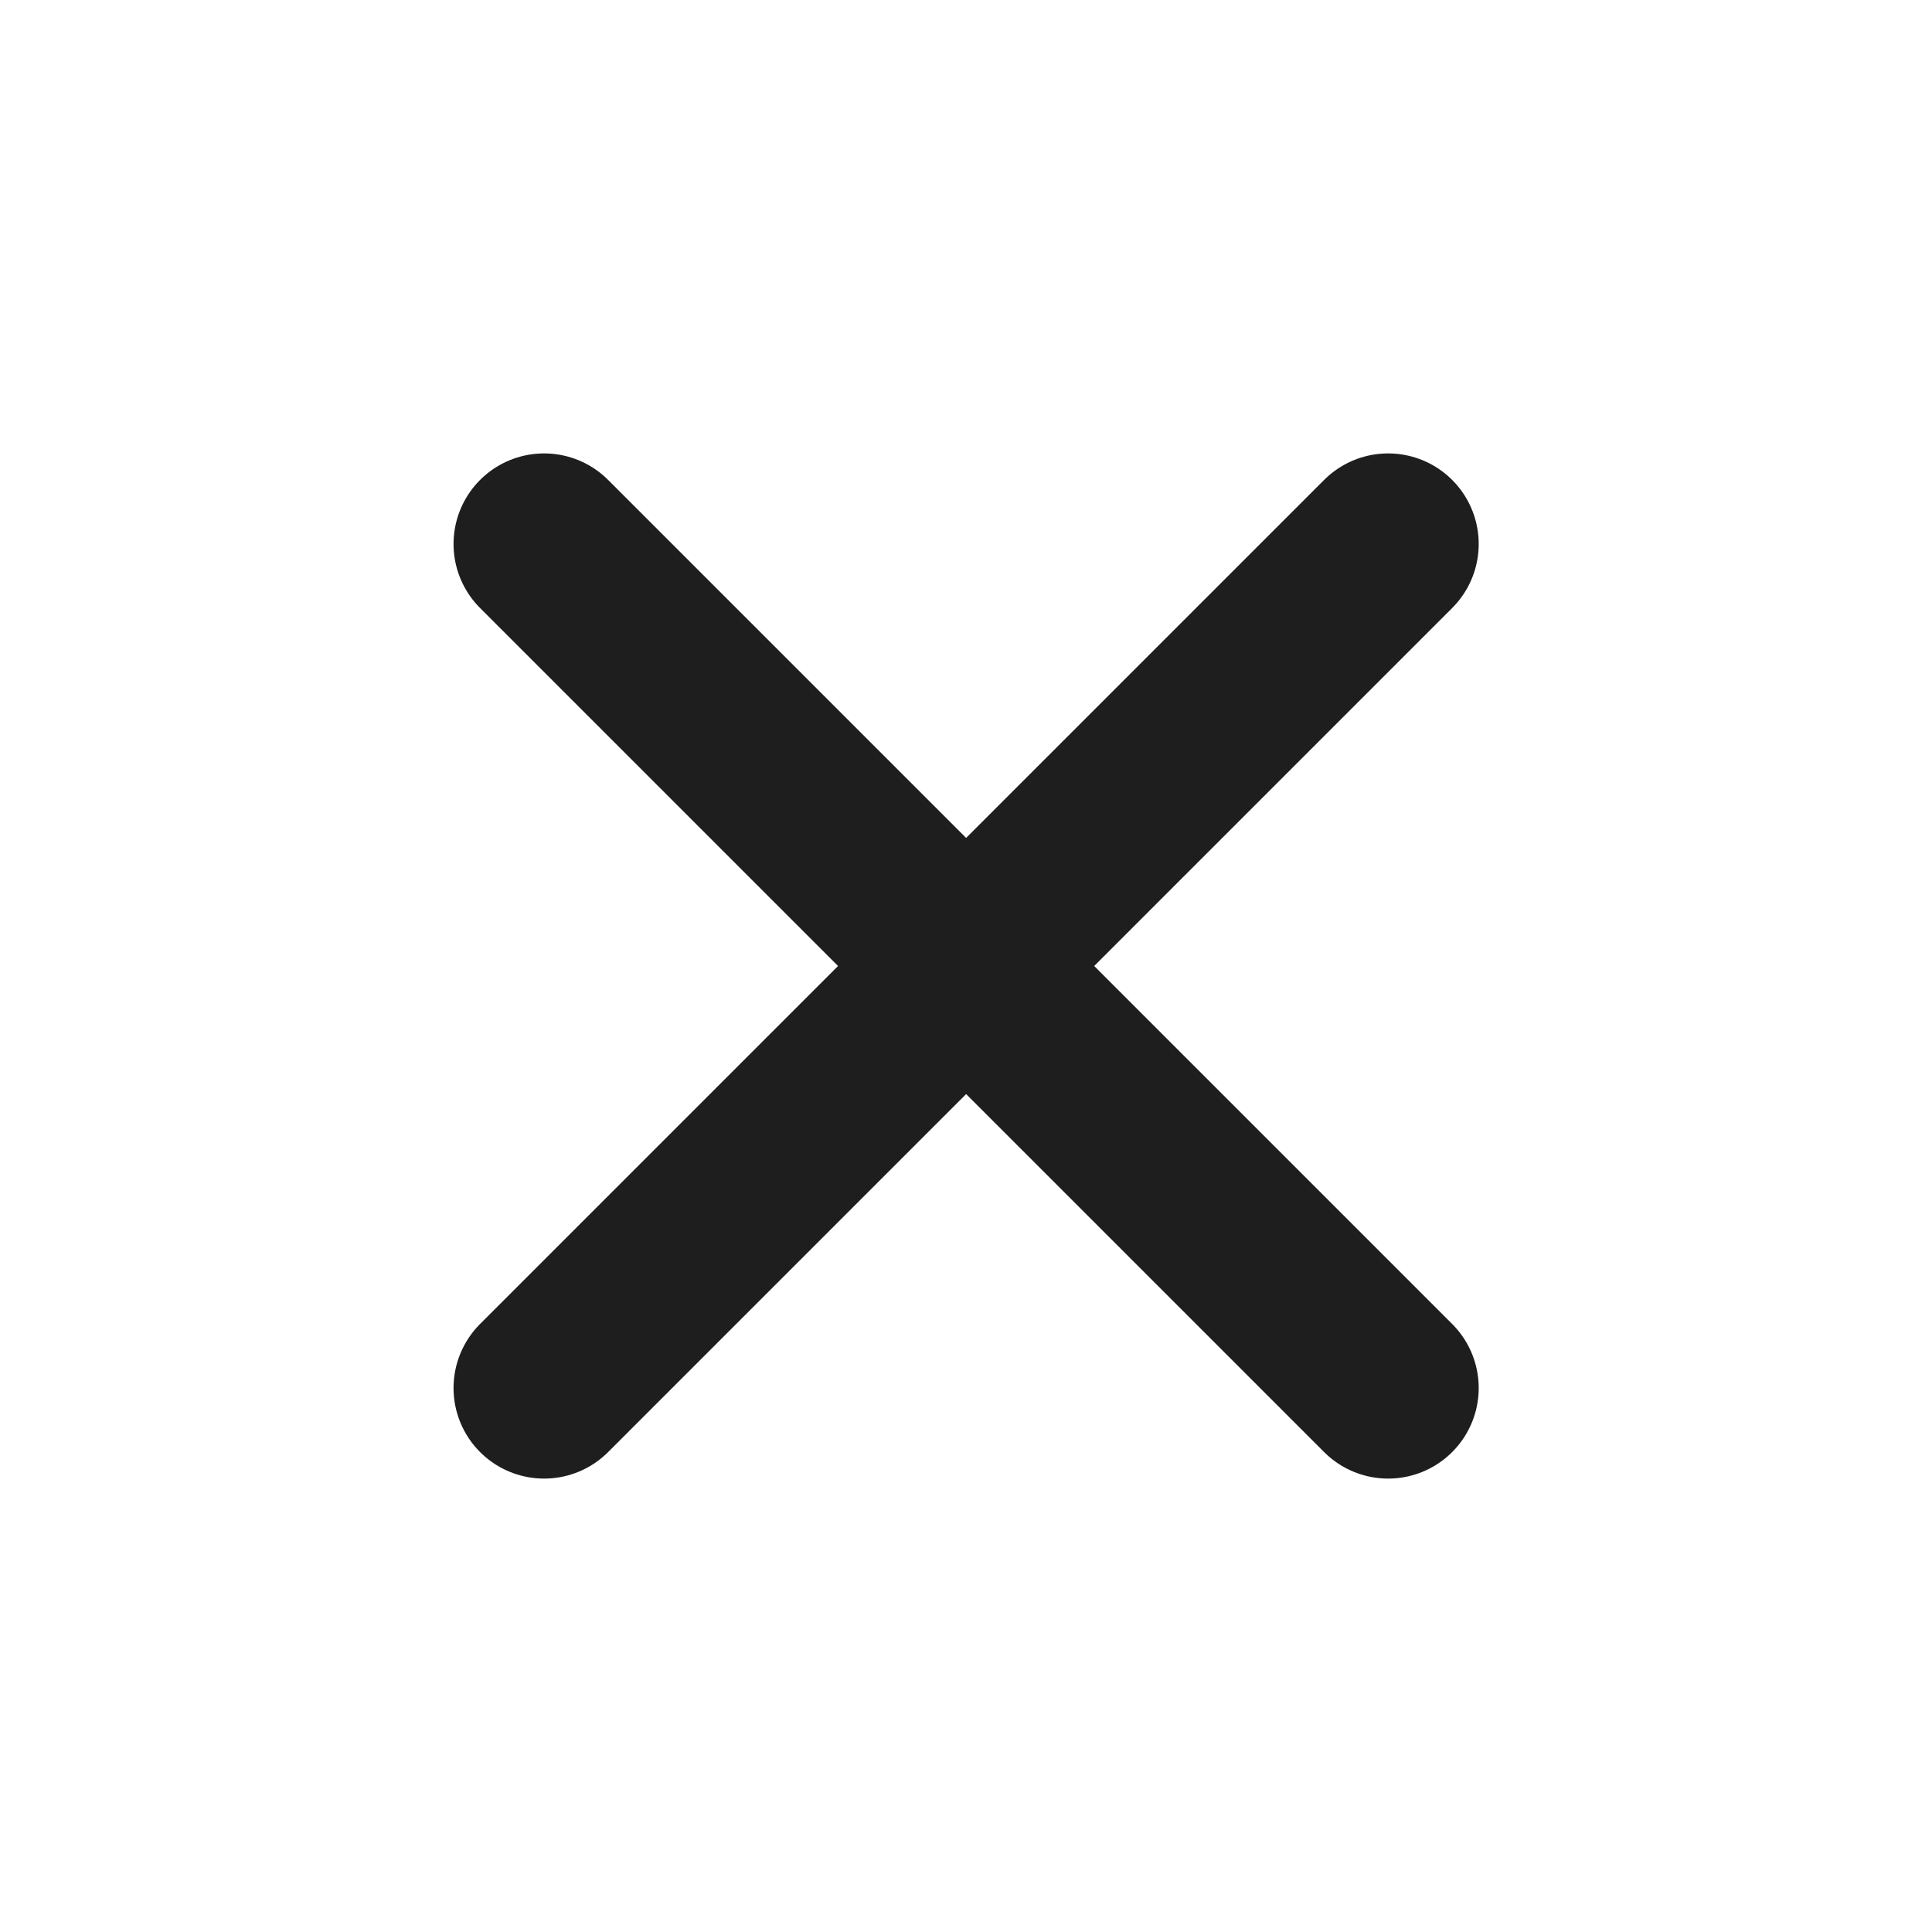
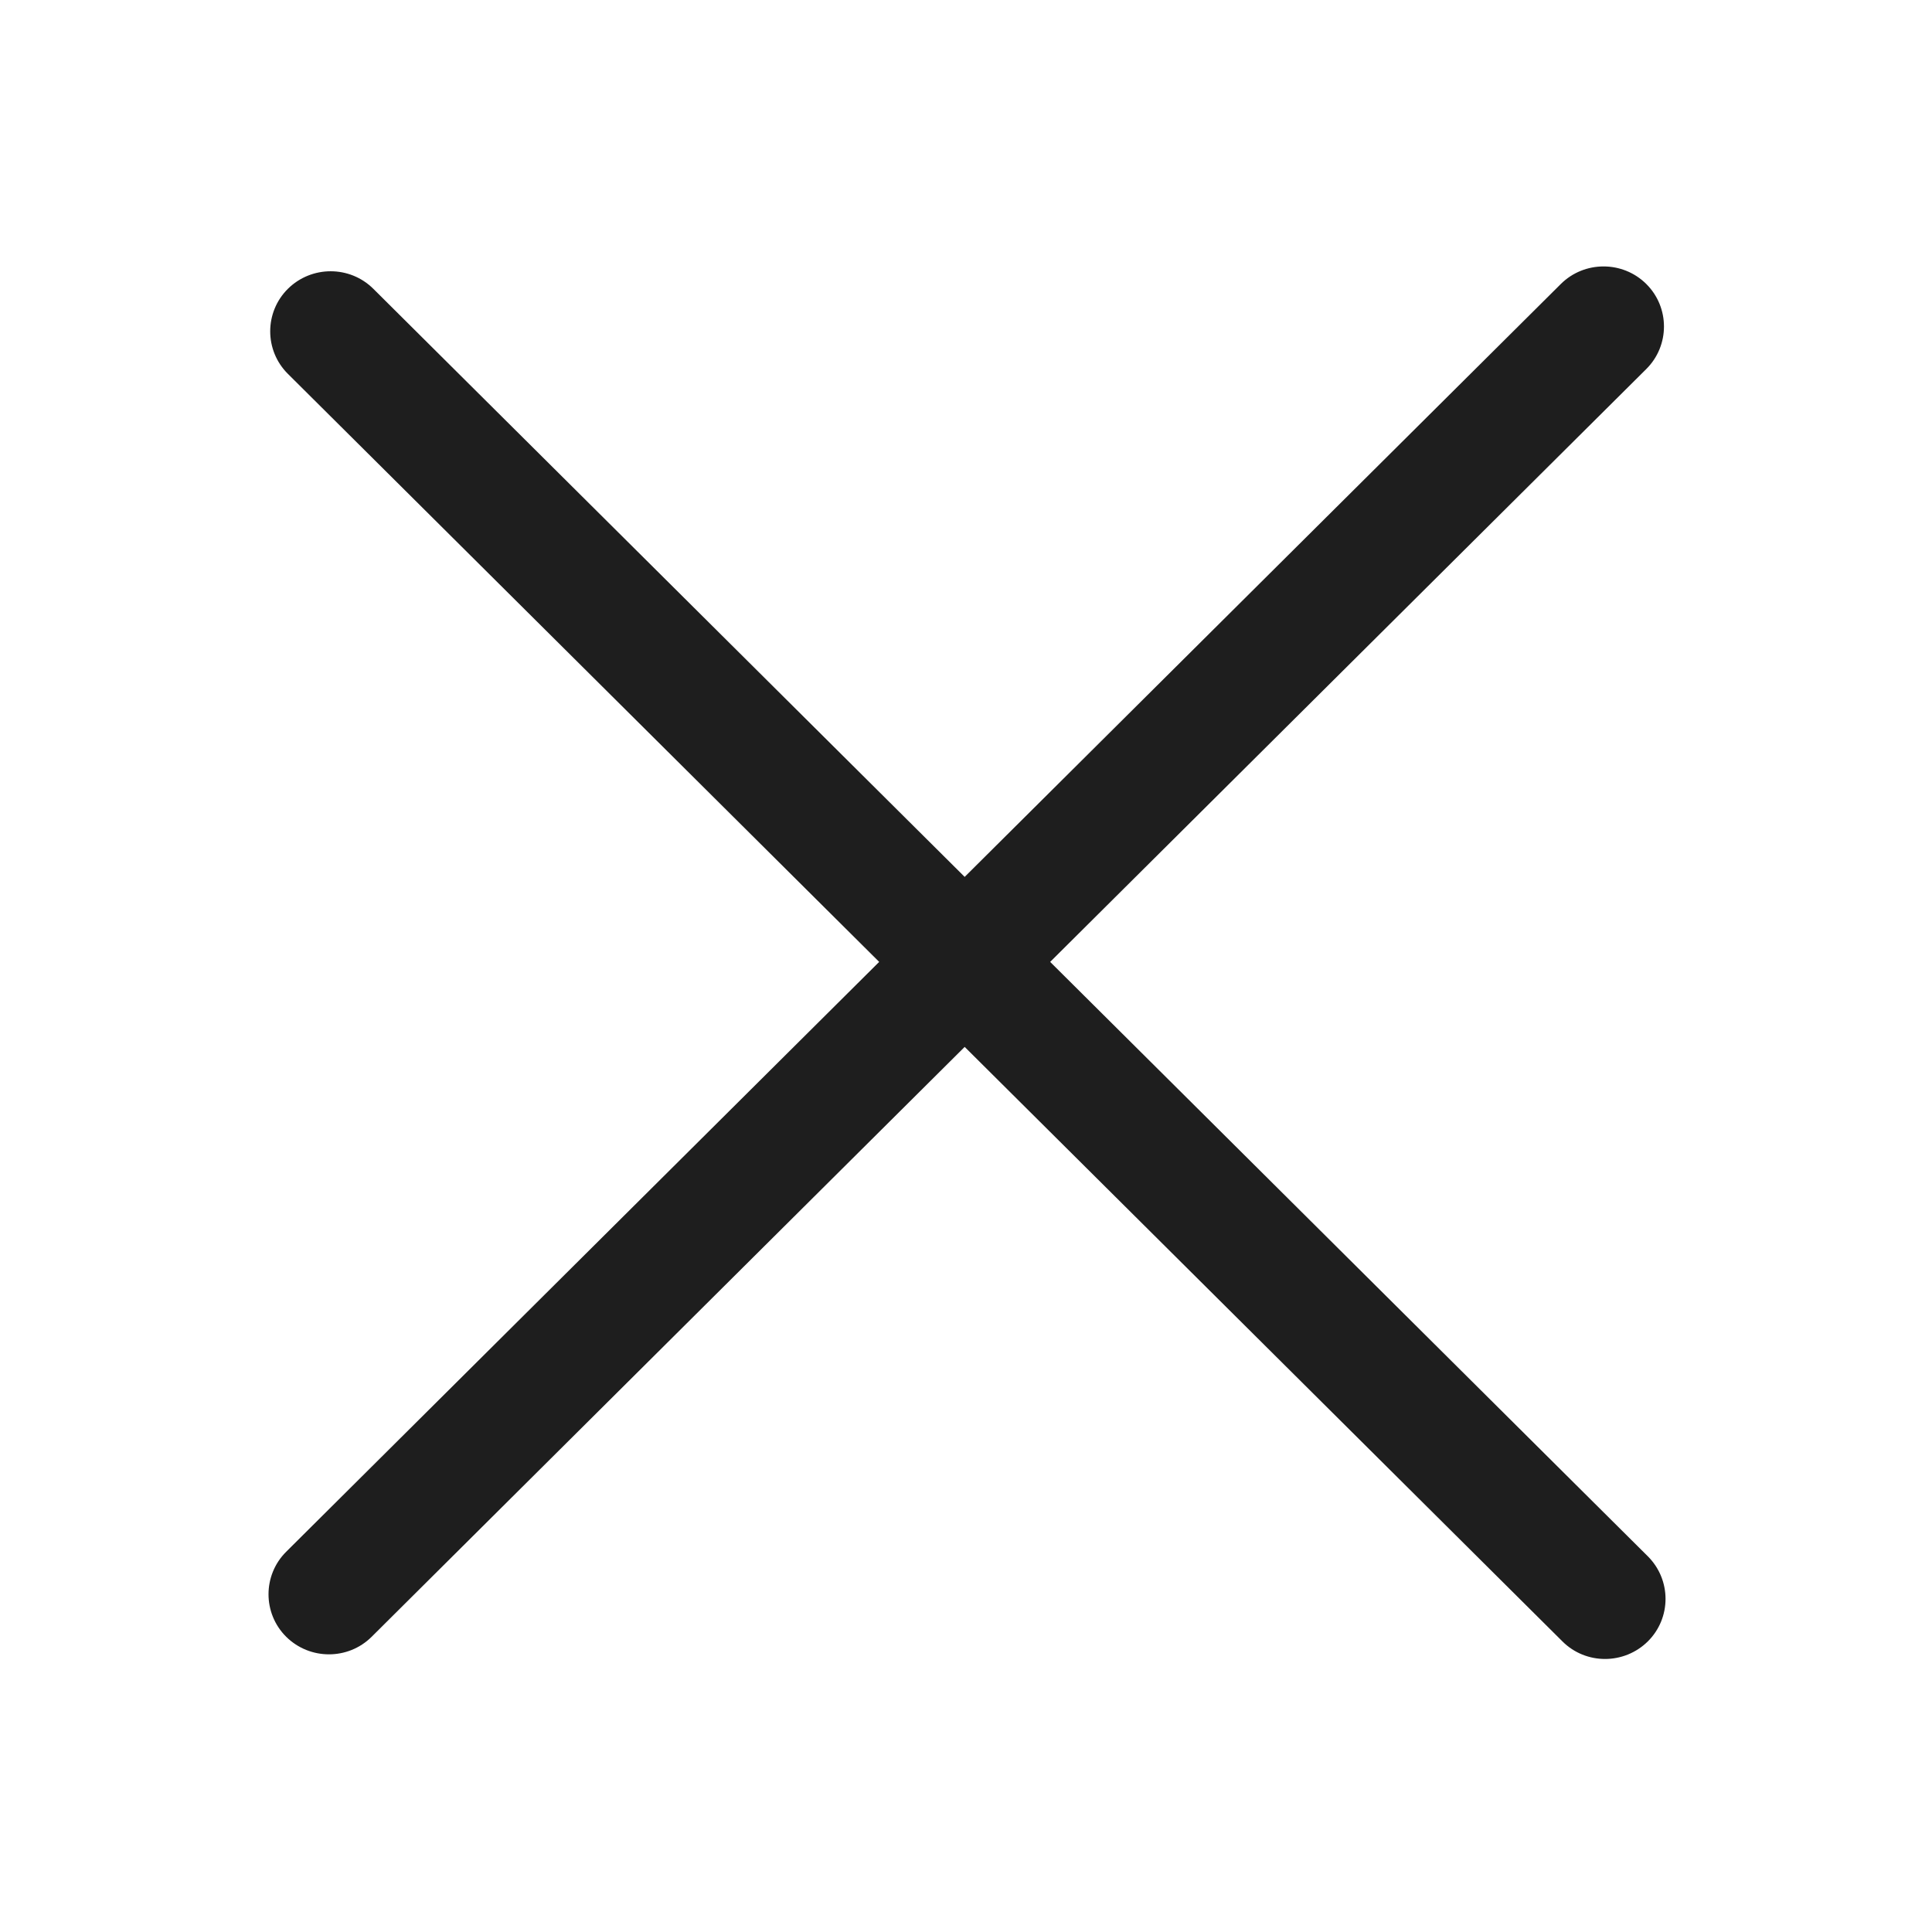
<svg xmlns="http://www.w3.org/2000/svg" width="16" height="16" viewBox="0 0 16 16" fill="none">
-   <path d="M4.506 11.495L8.001 8L11.496 11.495M11.496 4.505L8.001 8L4.506 4.505" stroke="#1E1E1E" stroke-width="1.5" stroke-linecap="round" stroke-linejoin="round" />
+   <path transform="translate(2 2)" d="M10.926 0.352C11.121 0.158 11.439 0.158 11.634 0.352C11.829 0.546 11.829 0.862 11.634 1.056L6.697 5.966L11.647 10.889C11.842 11.084 11.842 11.399 11.647 11.593C11.451 11.787 11.134 11.788 10.939 11.593L5.989 6.67L1.078 11.555C0.883 11.749 0.566 11.749 0.37 11.555C0.175 11.361 0.175 11.045 0.37 10.851L5.281 5.966L0.384 1.096C0.189 0.902 0.189 0.586 0.384 0.392C0.58 0.198 0.897 0.198 1.092 0.392L5.989 5.262L10.926 0.352Z" fill="#1E1E1E" />
</svg>
